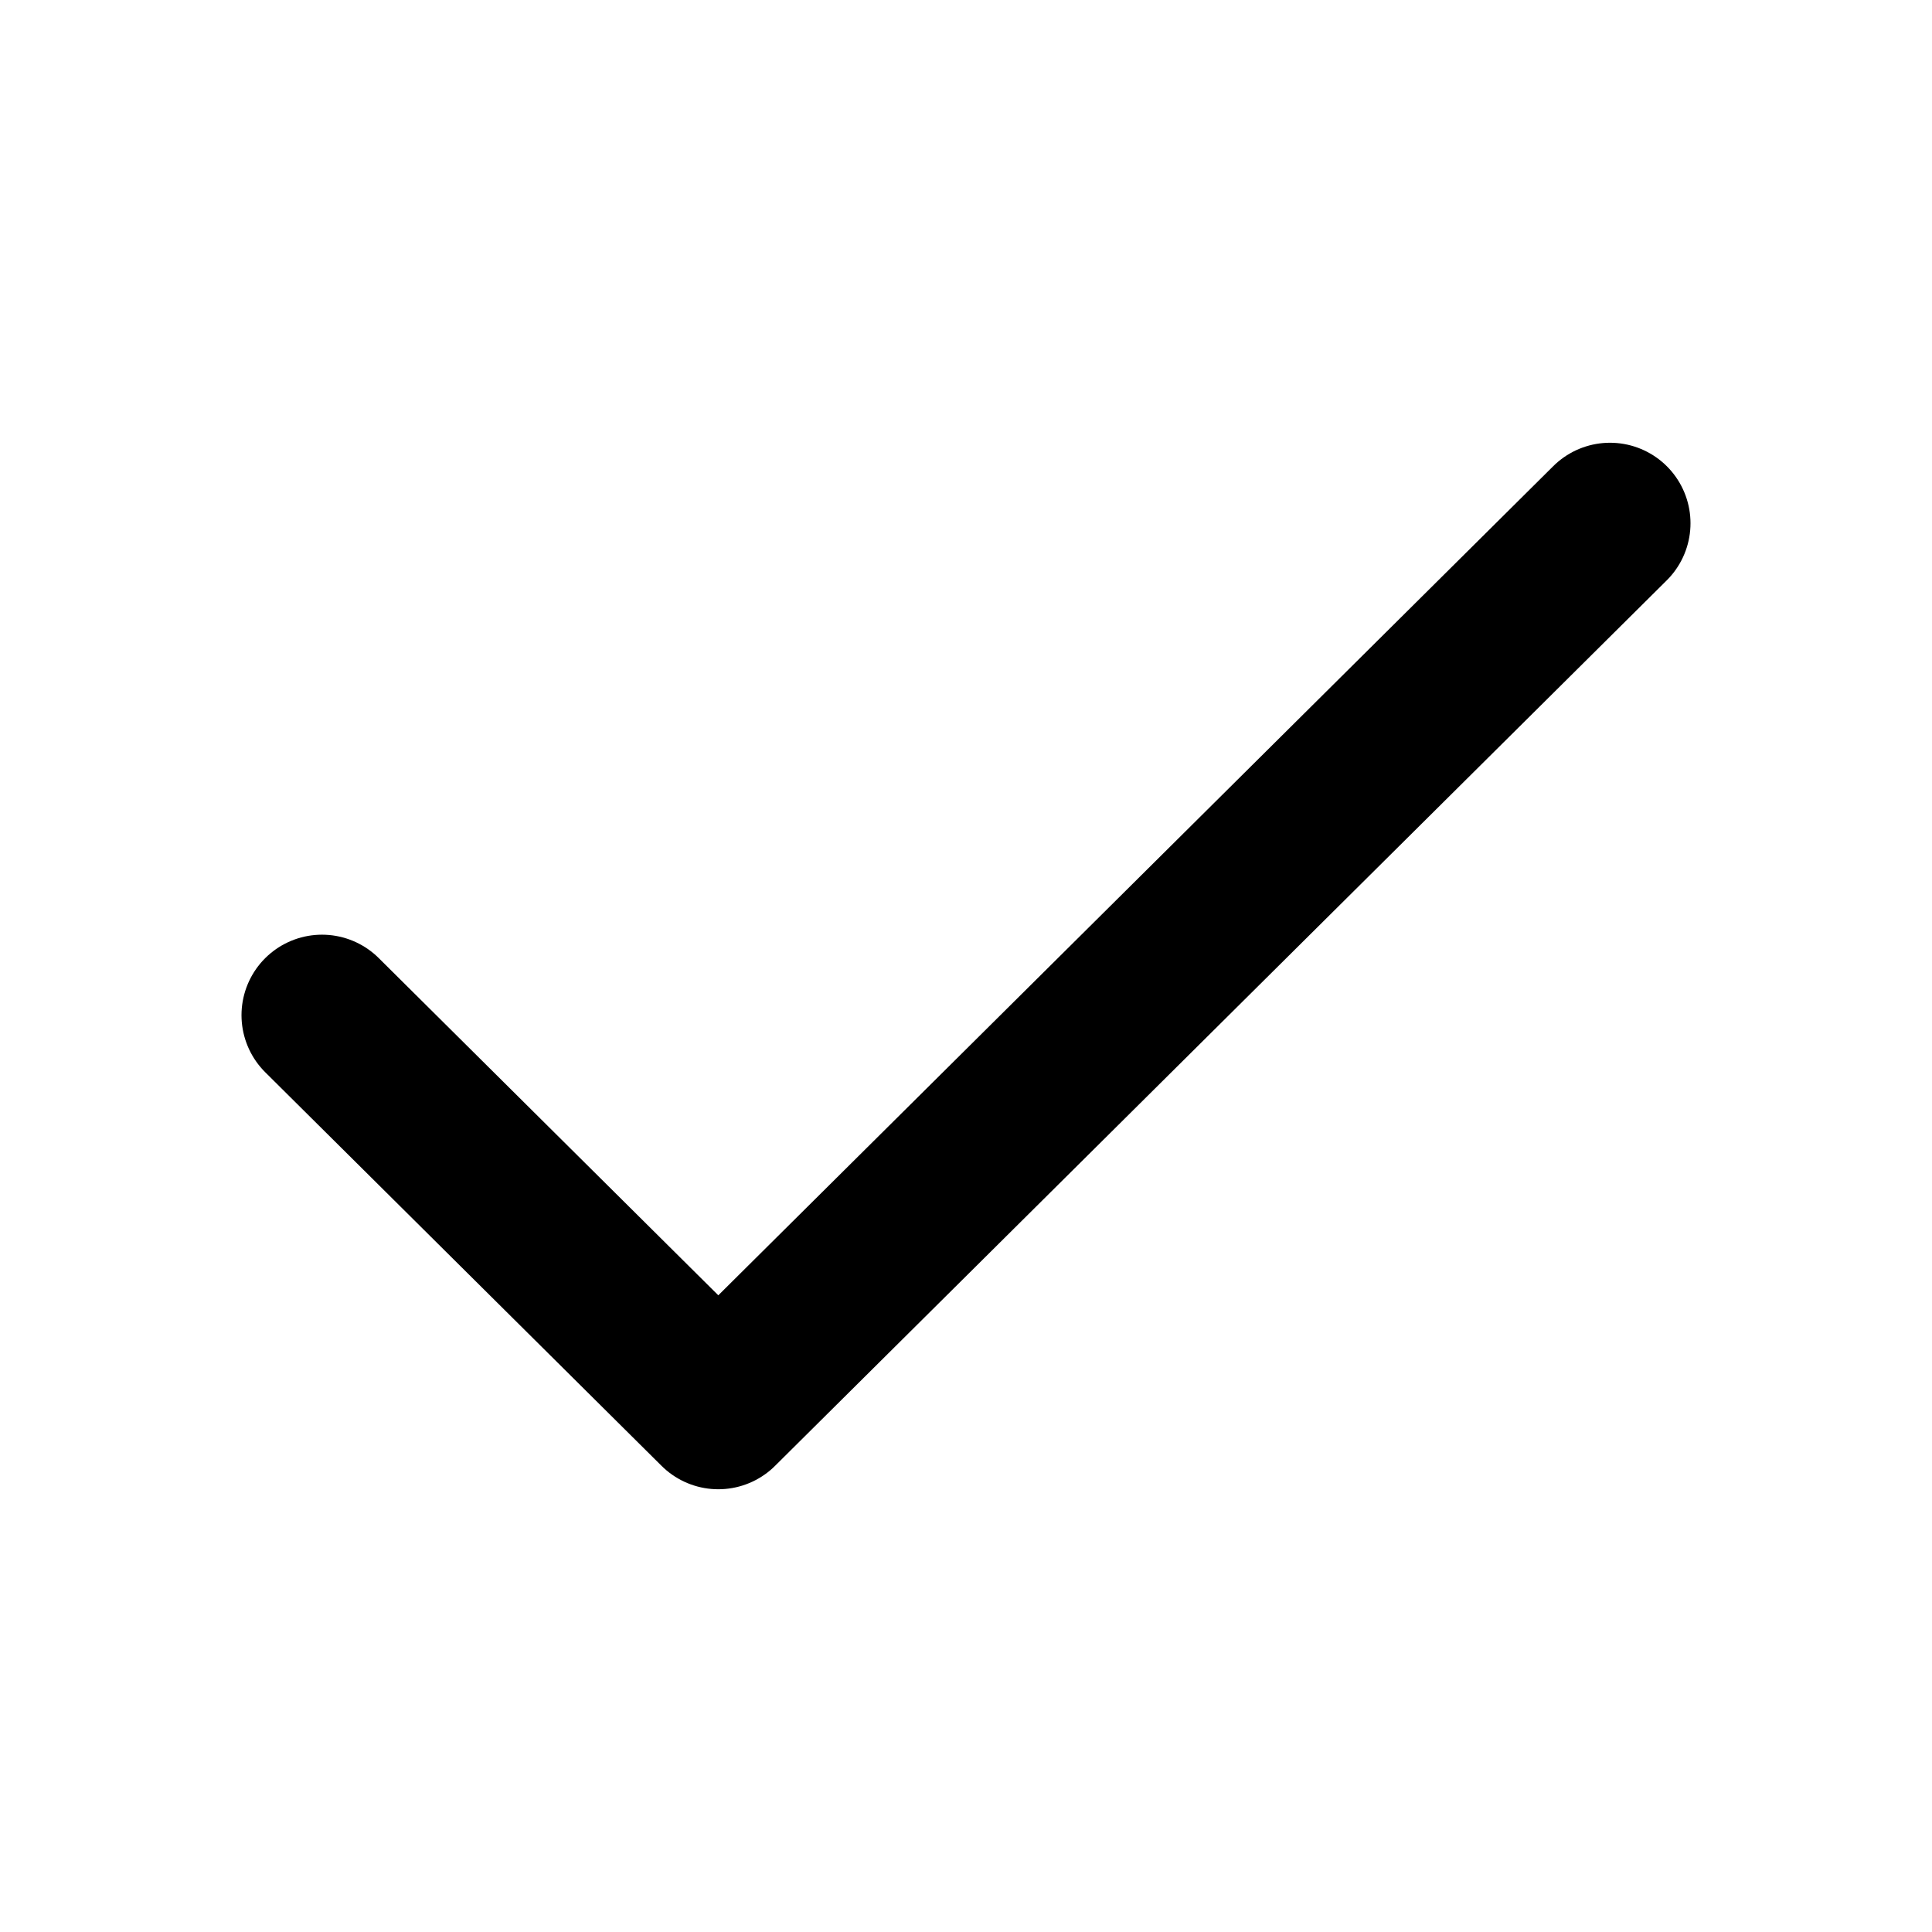
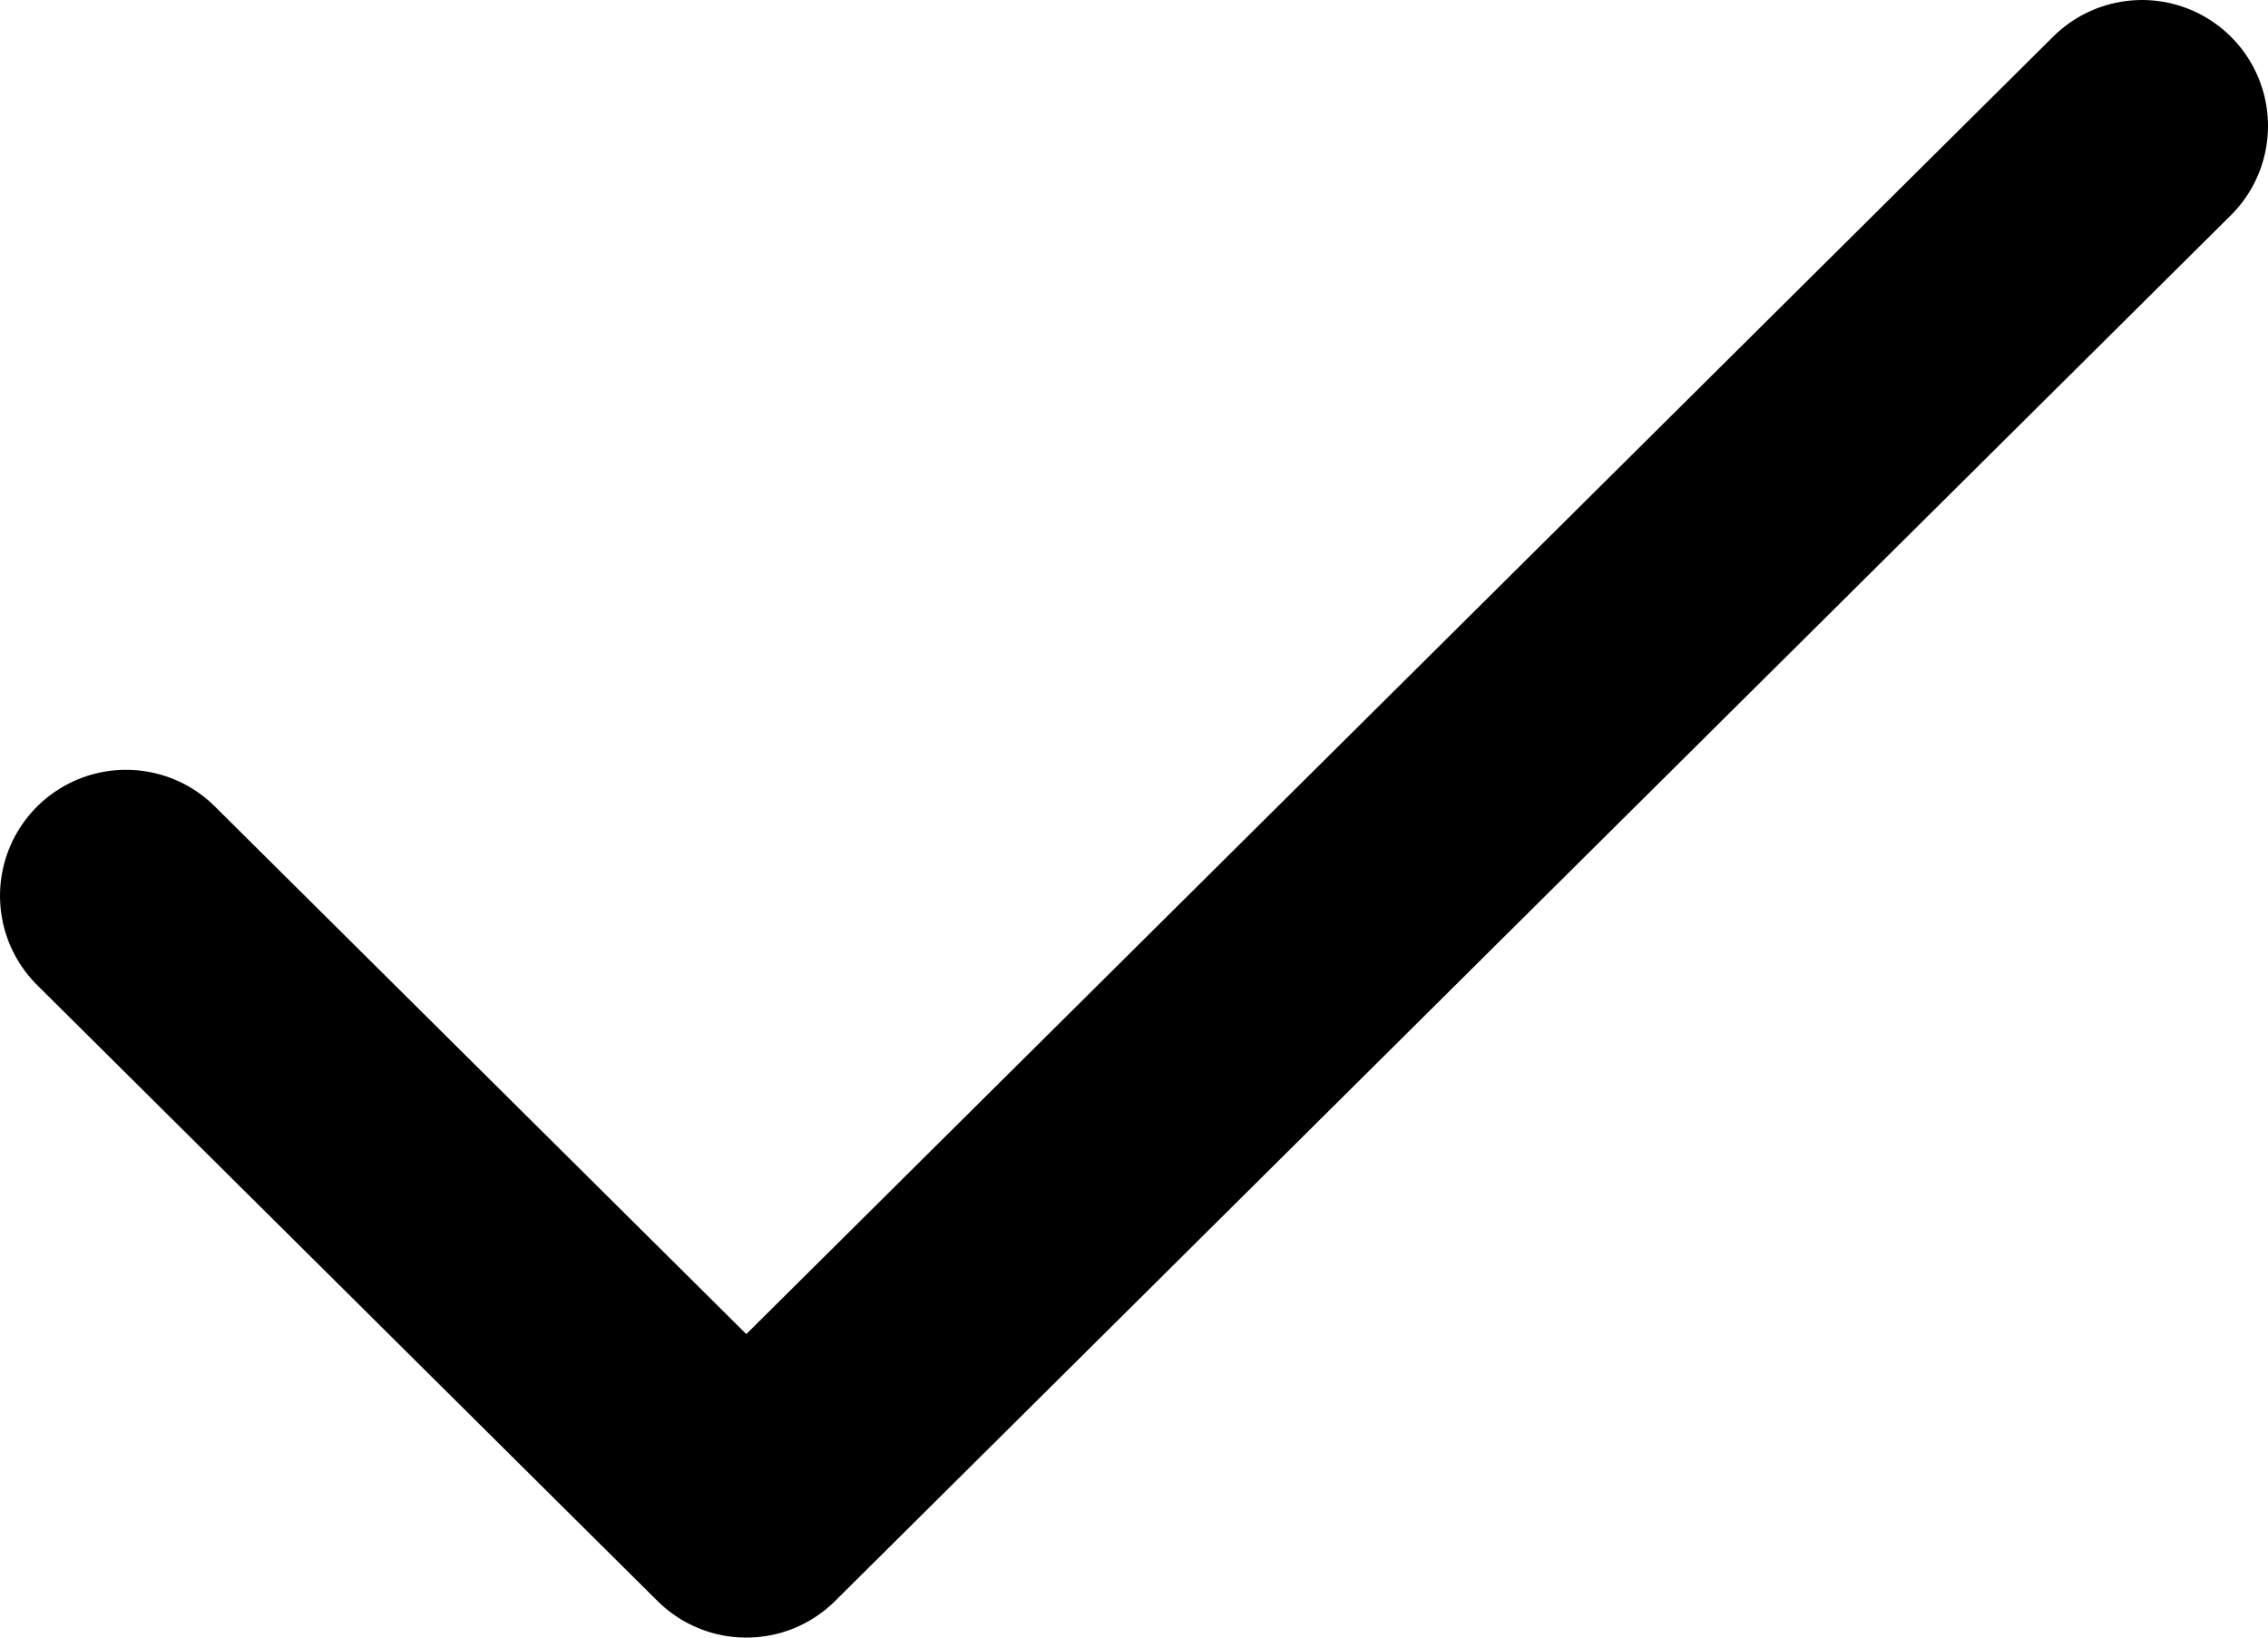
- <svg xmlns="http://www.w3.org/2000/svg" width="800px" height="800px" viewBox="0 0 24 24" fill="none">
+ <svg xmlns="http://www.w3.org/2000/svg" fill="none" viewBox="3 5.5 18 13">
  <path d="M4 12.611L8.923 17.5L20 6.5" stroke="#000000" stroke-width="2" stroke-linecap="round" stroke-linejoin="round" />
</svg>
